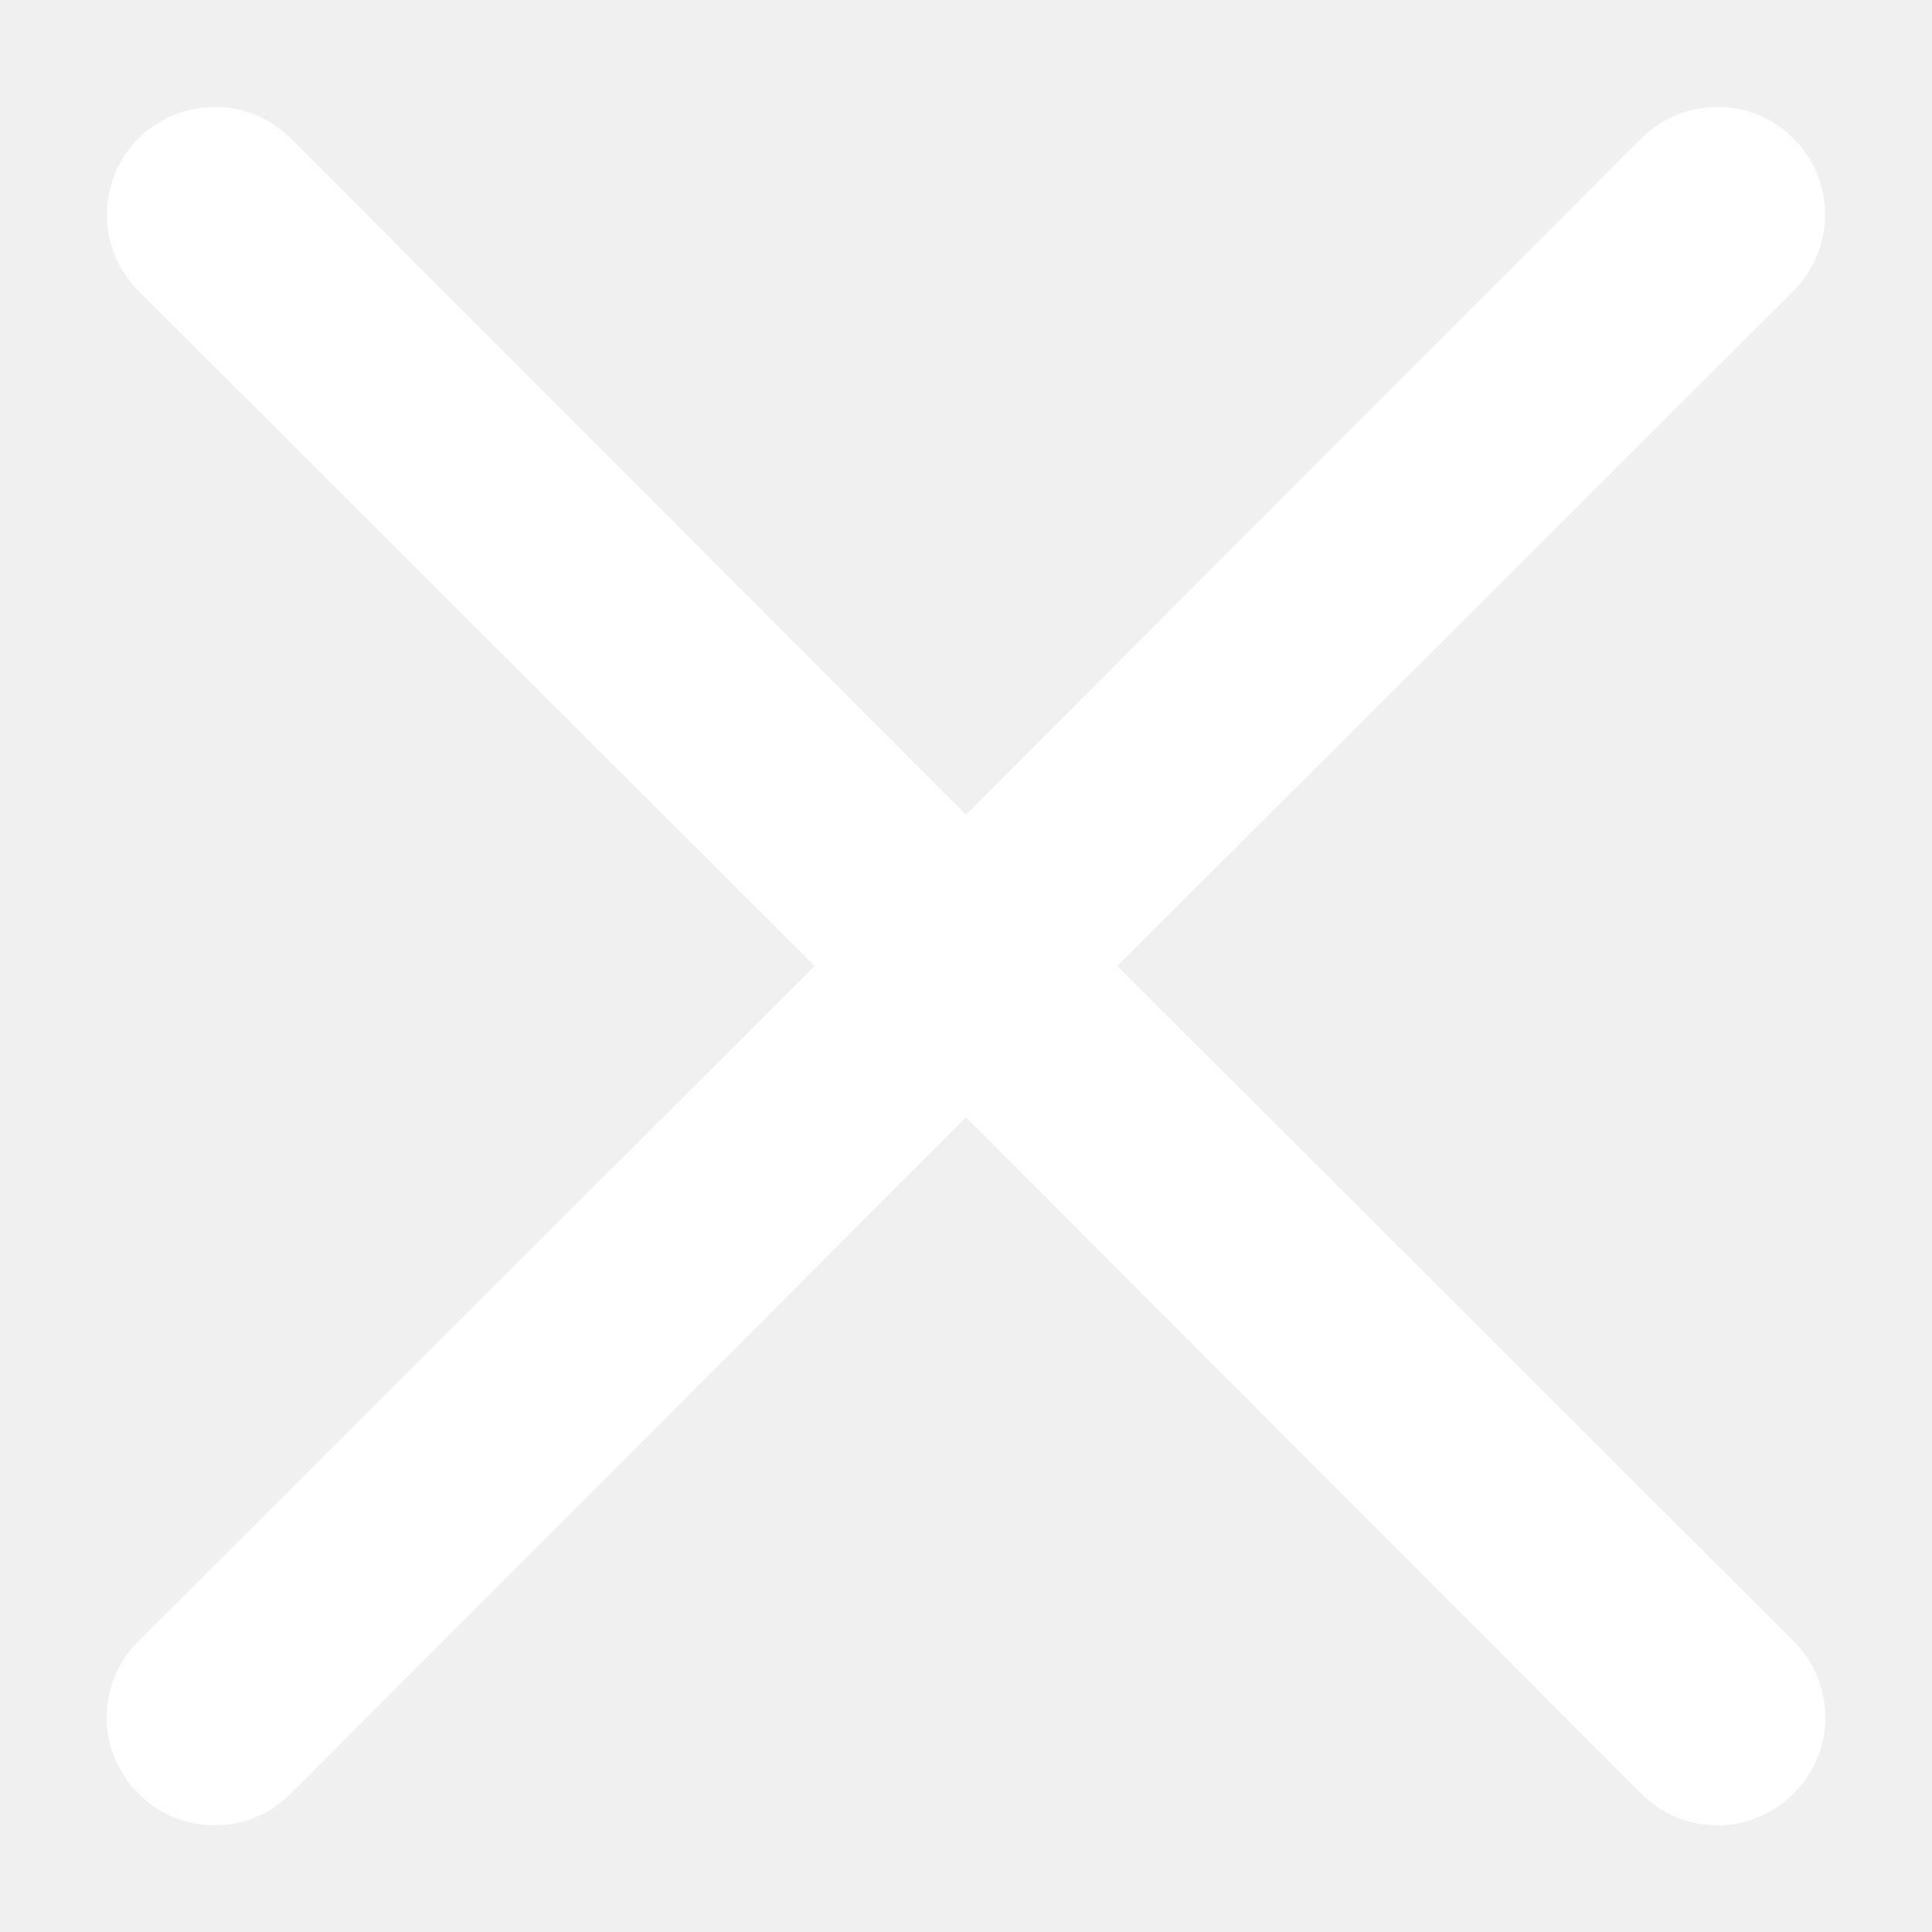
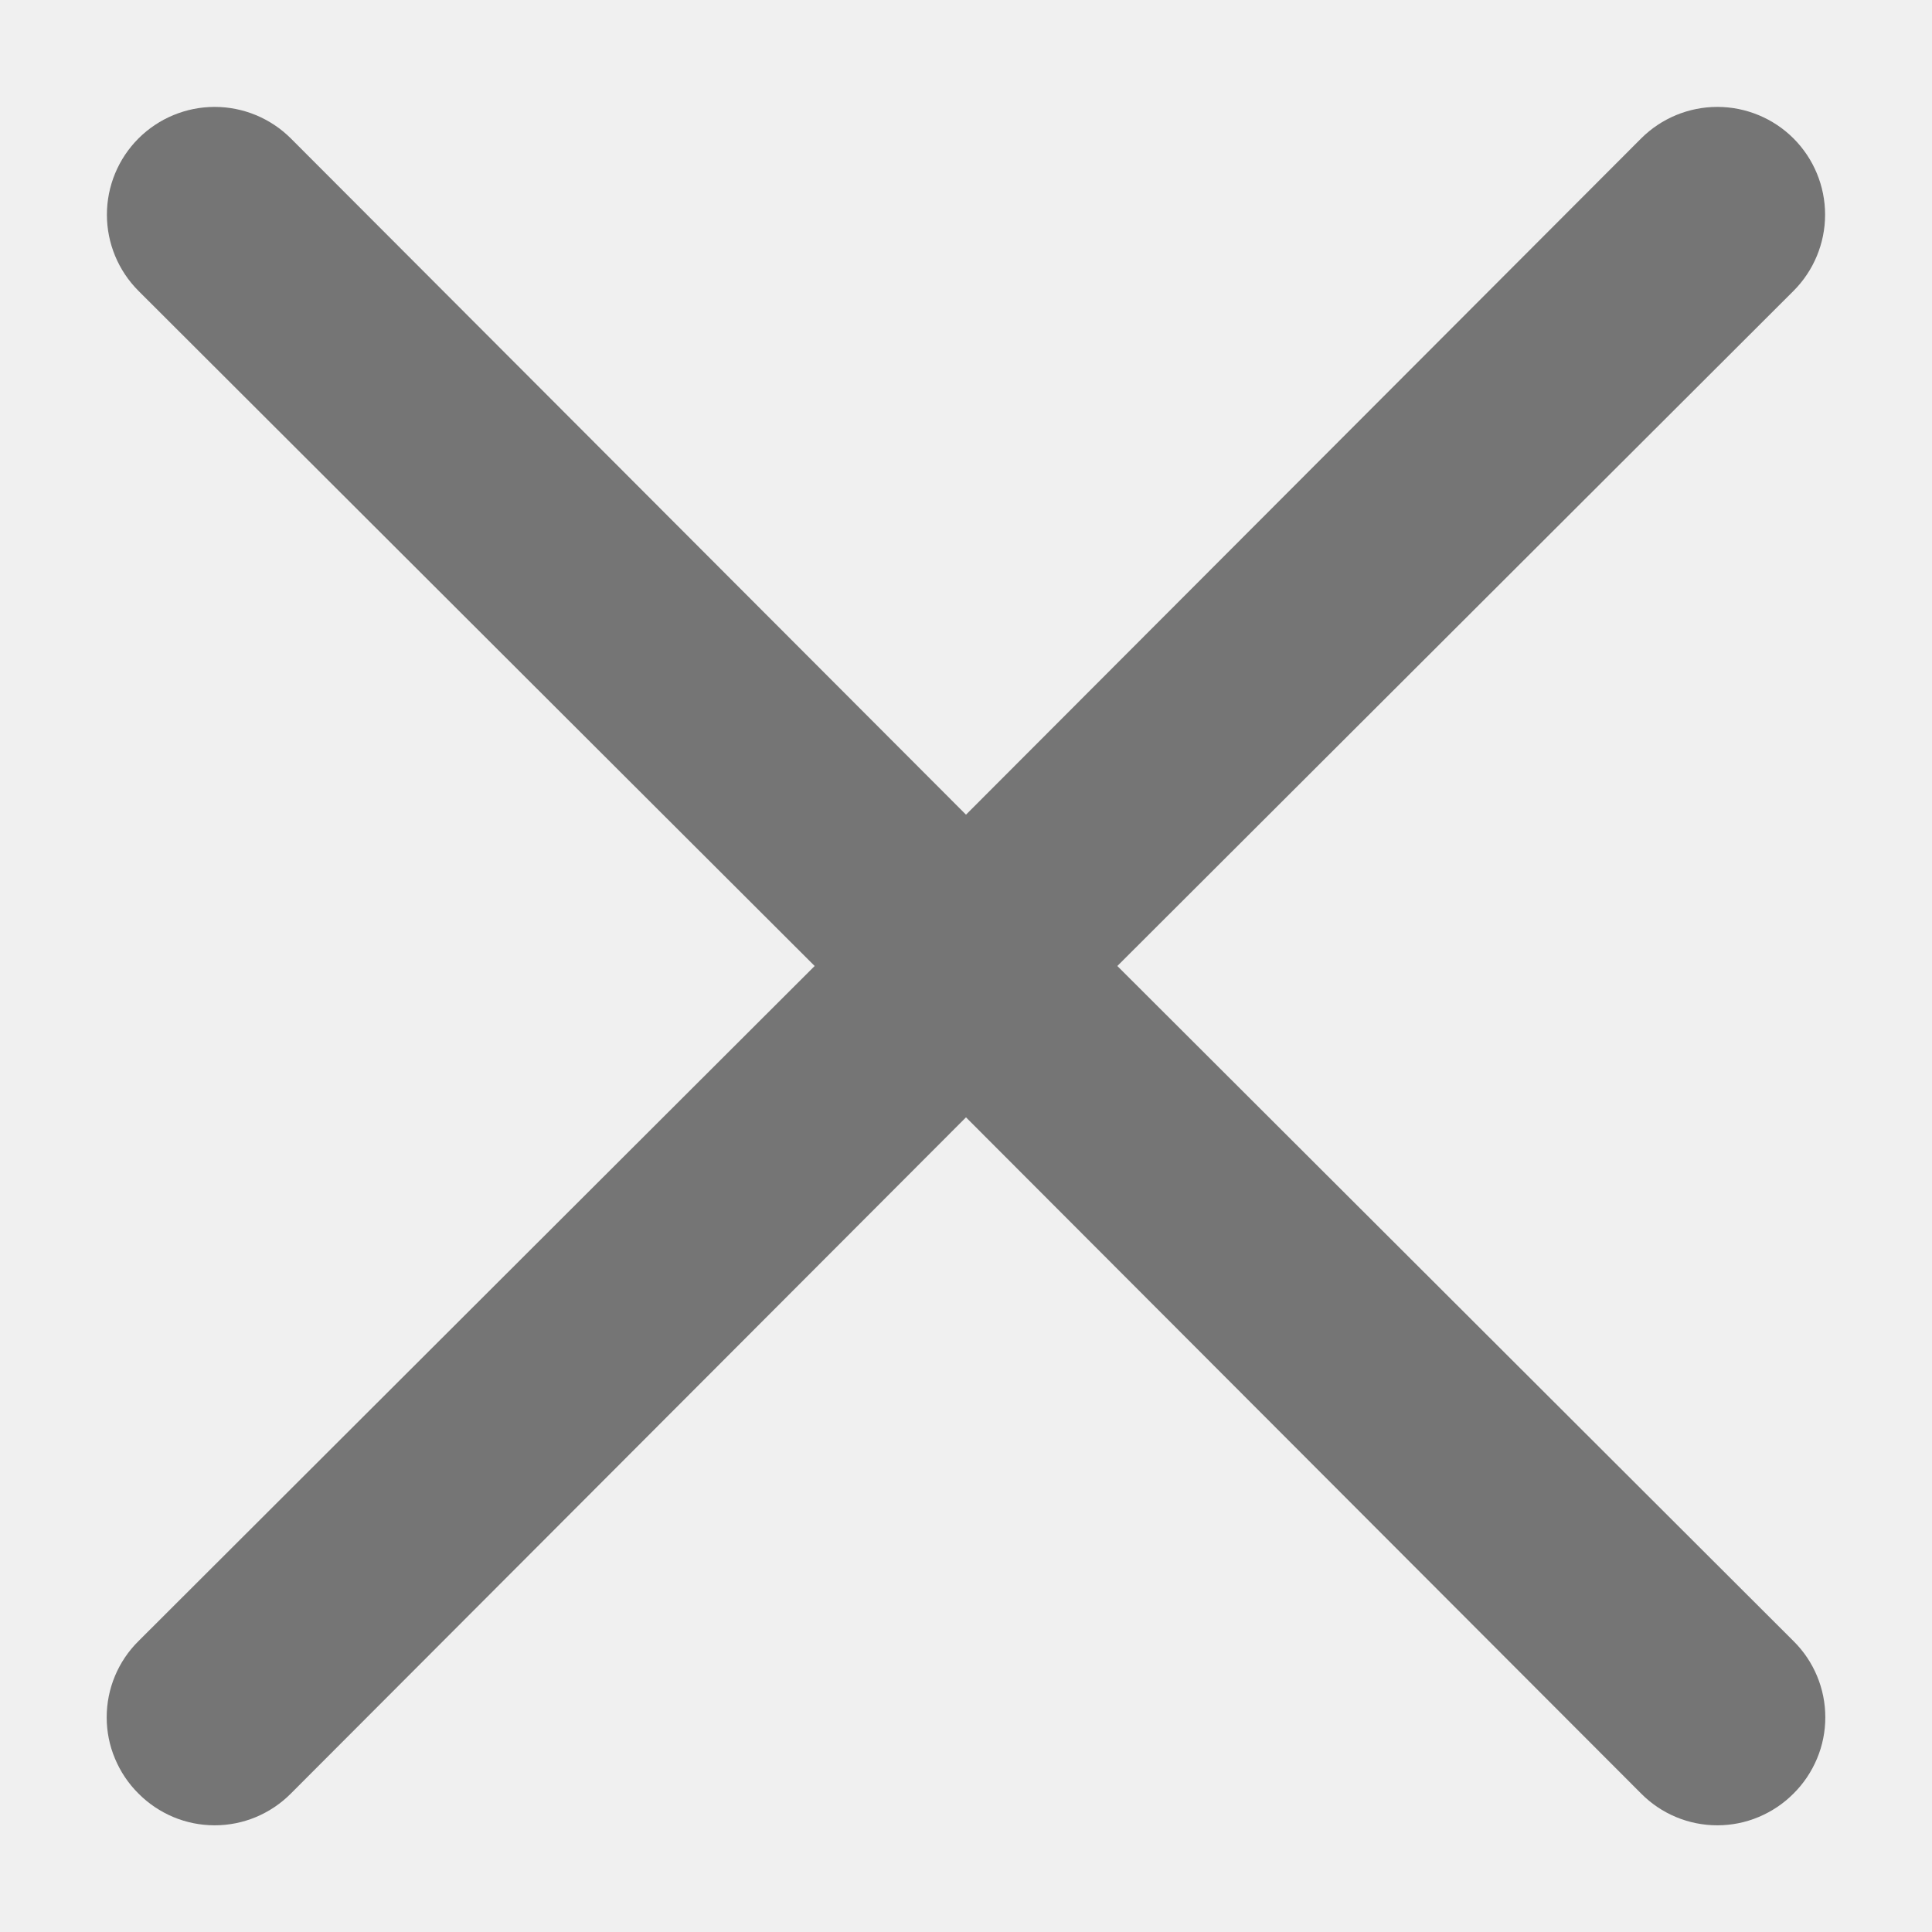
- <svg xmlns="http://www.w3.org/2000/svg" width="18" height="18" viewBox="0 0 18 18" fill="#FFF">
-   <path d="M10.41 9L16.71 2.71C16.898 2.522 17.004 2.266 17.004 2C17.004 1.734 16.898 1.478 16.71 1.29C16.522 1.102 16.266 0.996 16 0.996C15.734 0.996 15.478 1.102 15.29 1.29L9 7.59L2.71 1.29C2.522 1.102 2.266 0.996 2 0.996C1.734 0.996 1.478 1.102 1.29 1.29C1.102 1.478 0.996 1.734 0.996 2C0.996 2.266 1.102 2.522 1.29 2.71L7.59 9L1.29 15.29C1.196 15.383 1.122 15.494 1.071 15.615C1.02 15.737 0.994 15.868 0.994 16C0.994 16.132 1.02 16.263 1.071 16.385C1.122 16.506 1.196 16.617 1.29 16.71C1.383 16.804 1.494 16.878 1.615 16.929C1.737 16.98 1.868 17.006 2 17.006C2.132 17.006 2.263 16.98 2.385 16.929C2.506 16.878 2.617 16.804 2.71 16.71L9 10.41L15.29 16.71C15.383 16.804 15.493 16.878 15.615 16.929C15.737 16.98 15.868 17.006 16 17.006C16.132 17.006 16.263 16.98 16.384 16.929C16.506 16.878 16.617 16.804 16.71 16.71C16.804 16.617 16.878 16.506 16.929 16.385C16.98 16.263 17.006 16.132 17.006 16C17.006 15.868 16.98 15.737 16.929 15.615C16.878 15.494 16.804 15.383 16.71 15.29L10.41 9Z" fill="#FFFFFF" />
+ <svg xmlns="http://www.w3.org/2000/svg" width="18" height="18" viewBox="0 0 18 18" fill="none">
+   <path d="M10.41 9L16.71 2.71C16.898 2.522 17.004 2.266 17.004 2C17.004 1.734 16.898 1.478 16.71 1.29C16.522 1.102 16.266 0.996 16 0.996C15.734 0.996 15.478 1.102 15.29 1.29L9 7.59L2.71 1.29C2.522 1.102 2.266 0.996 2 0.996C1.734 0.996 1.478 1.102 1.29 1.29C1.102 1.478 0.996 1.734 0.996 2C0.996 2.266 1.102 2.522 1.29 2.71L7.59 9L1.29 15.29C1.196 15.383 1.122 15.493 1.071 15.615C1.02 15.737 0.994 15.868 0.994 16C0.994 16.132 1.02 16.263 1.071 16.384C1.122 16.506 1.196 16.617 1.29 16.71C1.383 16.804 1.494 16.878 1.615 16.929C1.737 16.98 1.868 17.006 2 17.006C2.132 17.006 2.263 16.98 2.385 16.929C2.506 16.878 2.617 16.804 2.71 16.71L9 10.41L15.29 16.71C15.383 16.804 15.493 16.878 15.615 16.929C15.737 16.98 15.868 17.006 16 17.006C16.132 17.006 16.263 16.98 16.384 16.929C16.506 16.878 16.617 16.804 16.71 16.71C16.804 16.617 16.878 16.506 16.929 16.384C16.98 16.263 17.006 16.132 17.006 16C17.006 15.868 16.98 15.737 16.929 15.615C16.878 15.493 16.804 15.383 16.71 15.29L10.41 9Z" fill="#757575" />
</svg>
